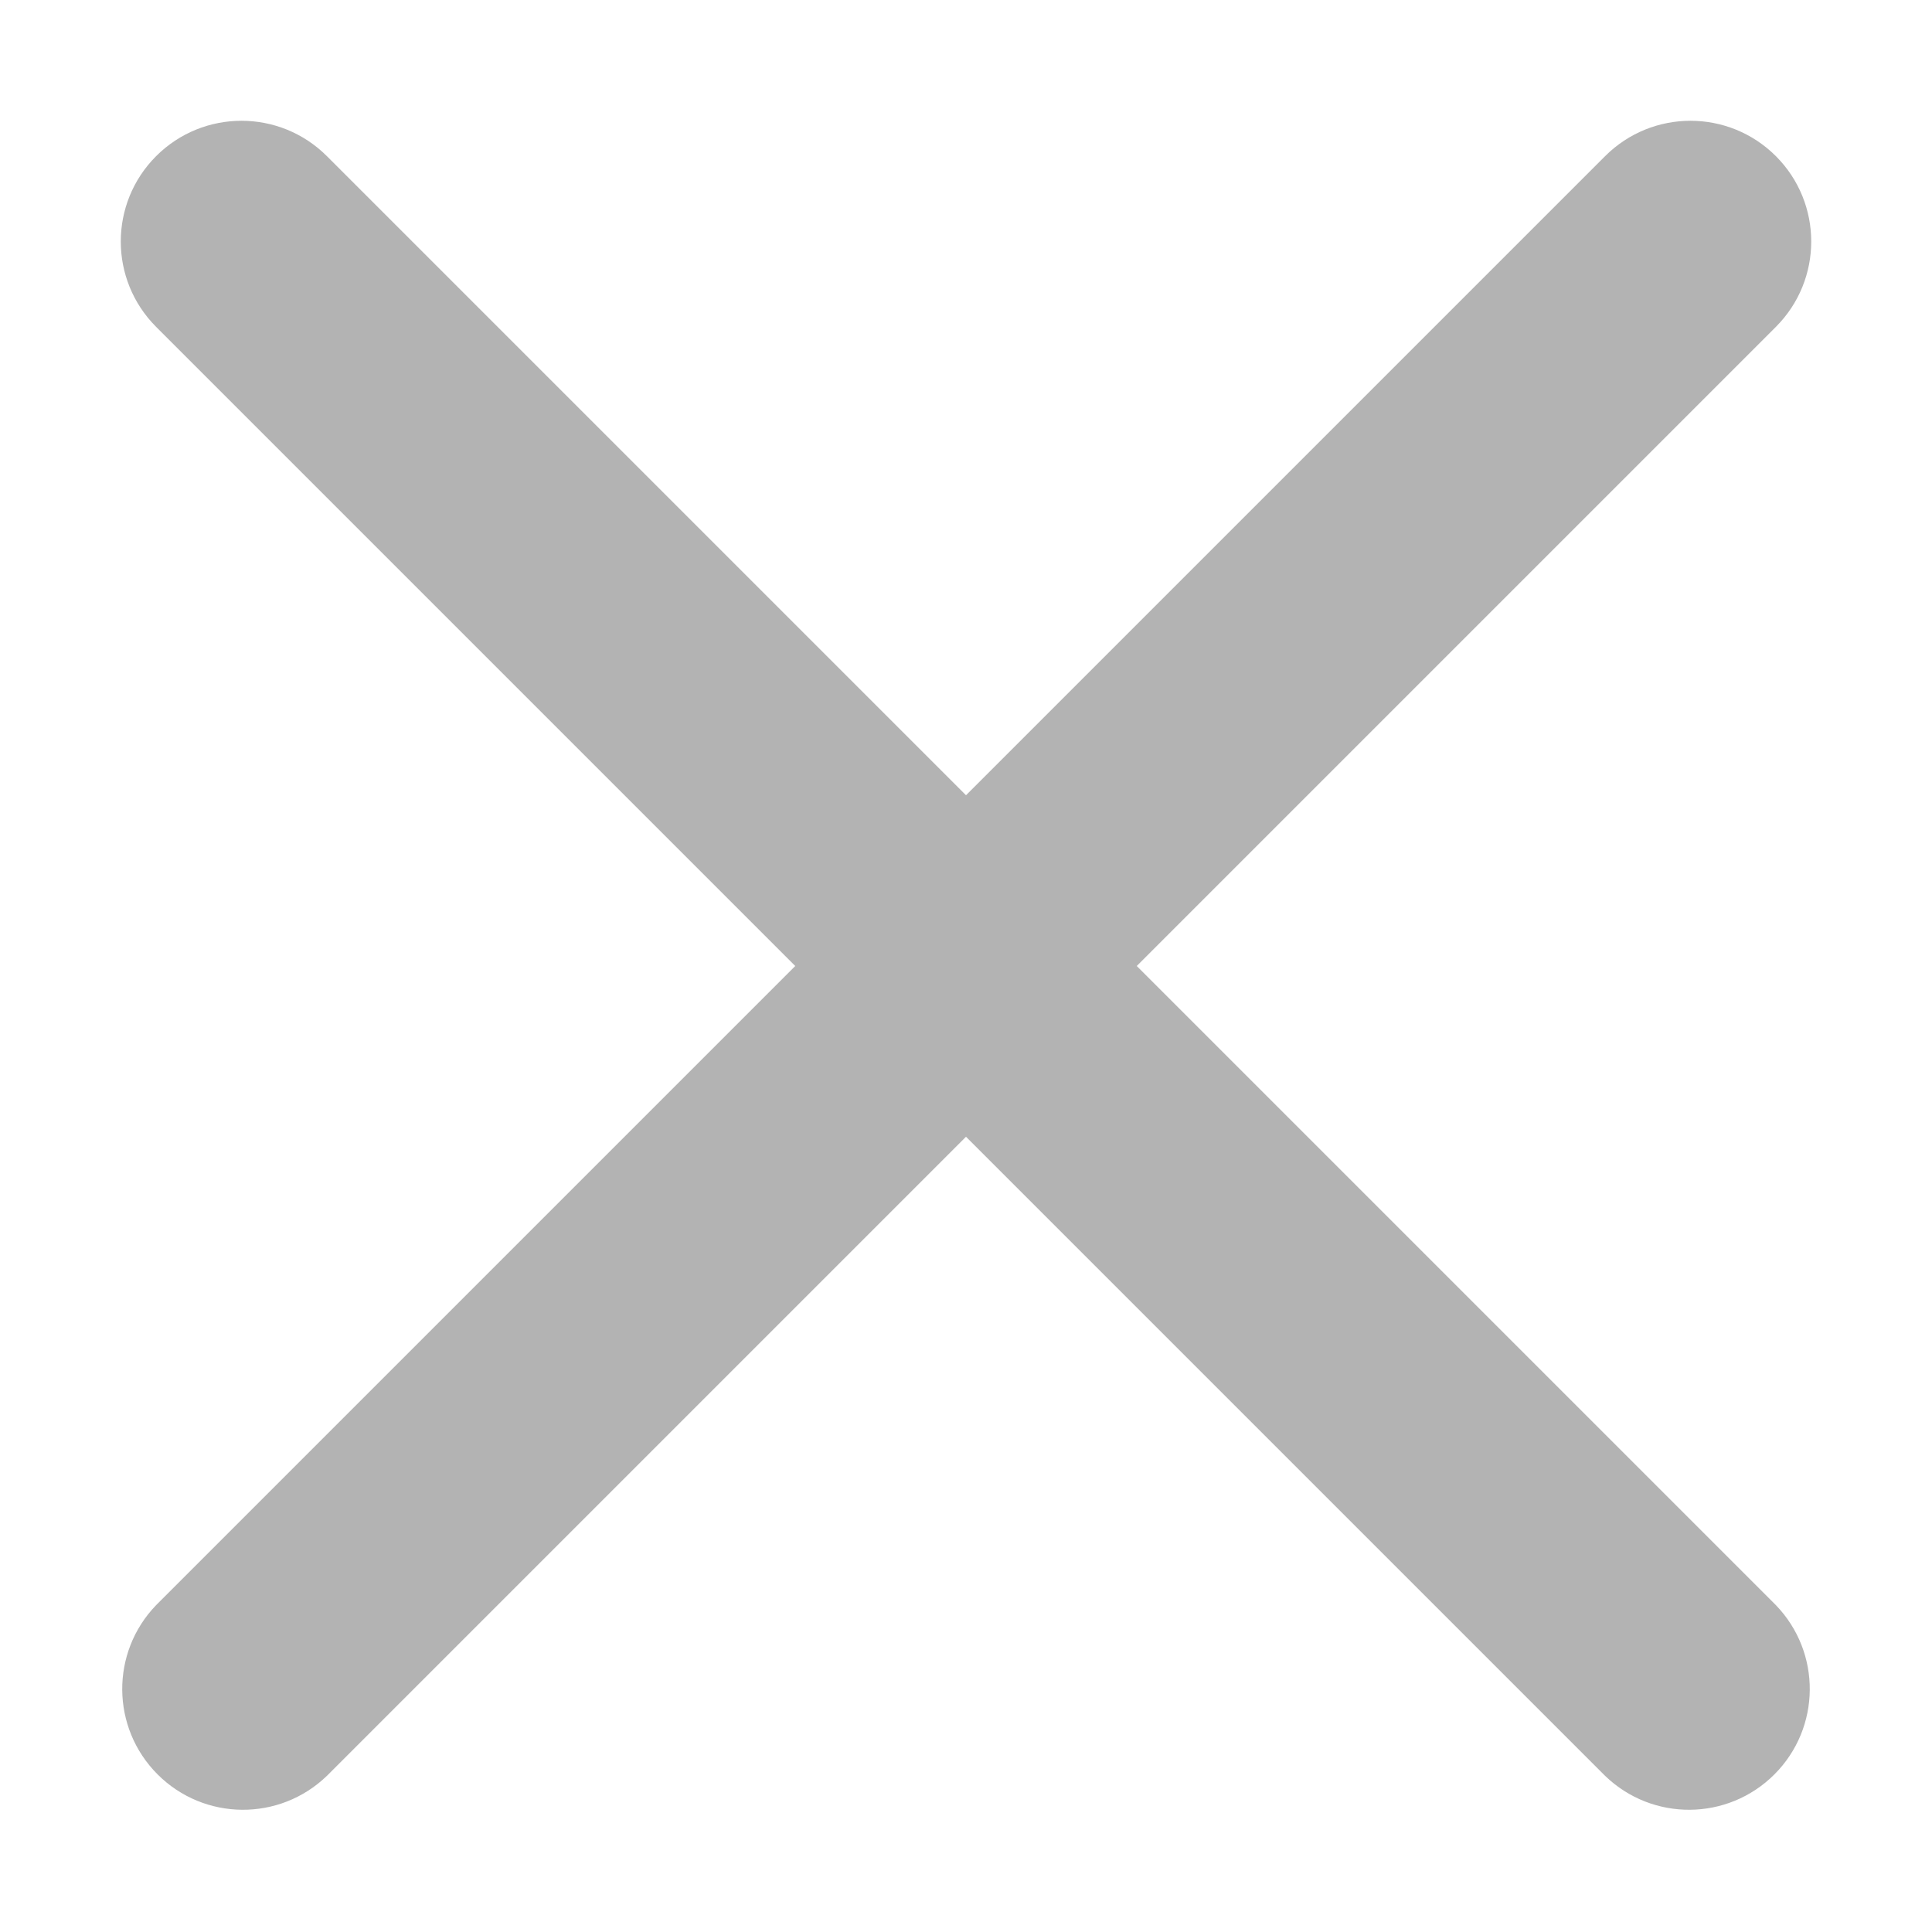
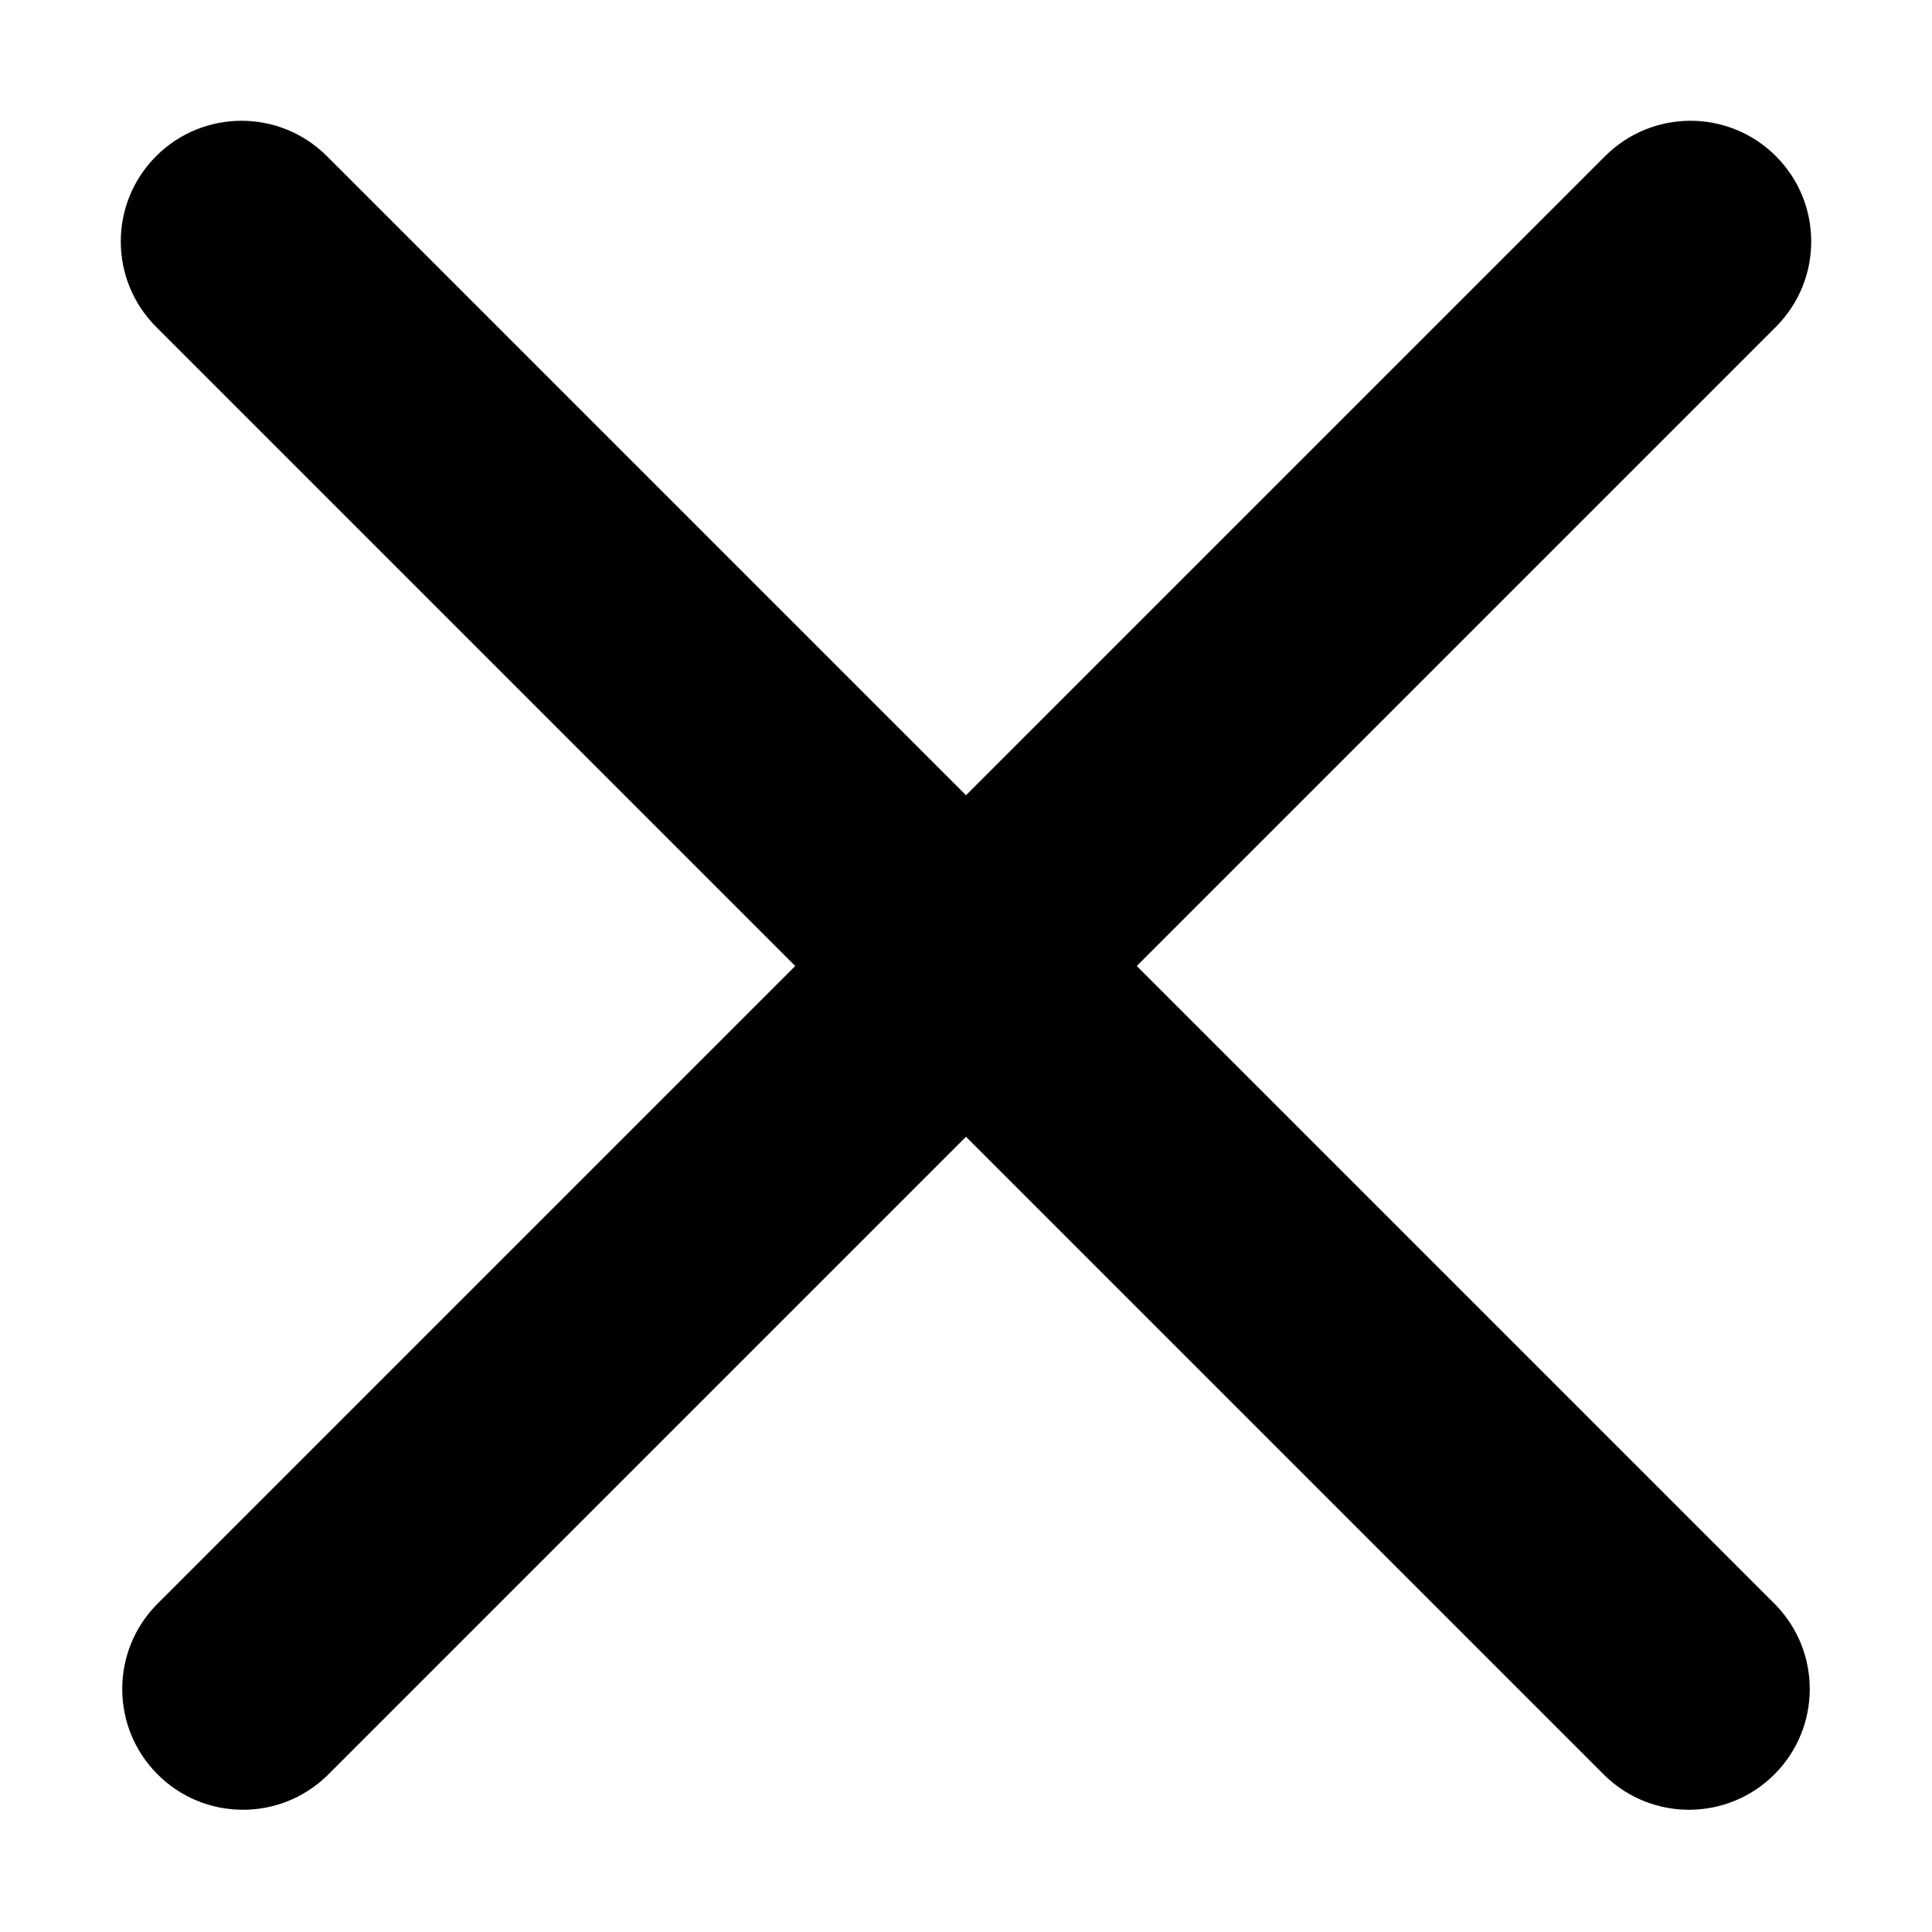
<svg xmlns="http://www.w3.org/2000/svg" width="16" height="16">
-   <path fill="#B3B3B3" d="M1.293 1.293a1 1 0 0 1 1.414 0l12 12a1 1 0 0 1-1.414 1.414l-12-12a1 1 0 0 1 0-1.414z" />
-   <path fill="#B3B3B3" d="M14.707 1.293a1 1 0 0 1 0 1.414l-12 12a1 1 0 0 1-1.414-1.414l12-12a1 1 0 0 1 1.414 0z" />
+   <path fill="#000000" d="M1.293 1.293a1 1 0 0 1 1.414 0l12 12a1 1 0 0 1-1.414 1.414l-12-12a1 1 0 0 1 0-1.414z" />
+   <path fill="#000000" d="M14.707 1.293a1 1 0 0 1 0 1.414l-12 12a1 1 0 0 1-1.414-1.414l12-12a1 1 0 0 1 1.414 0z" />
</svg>
